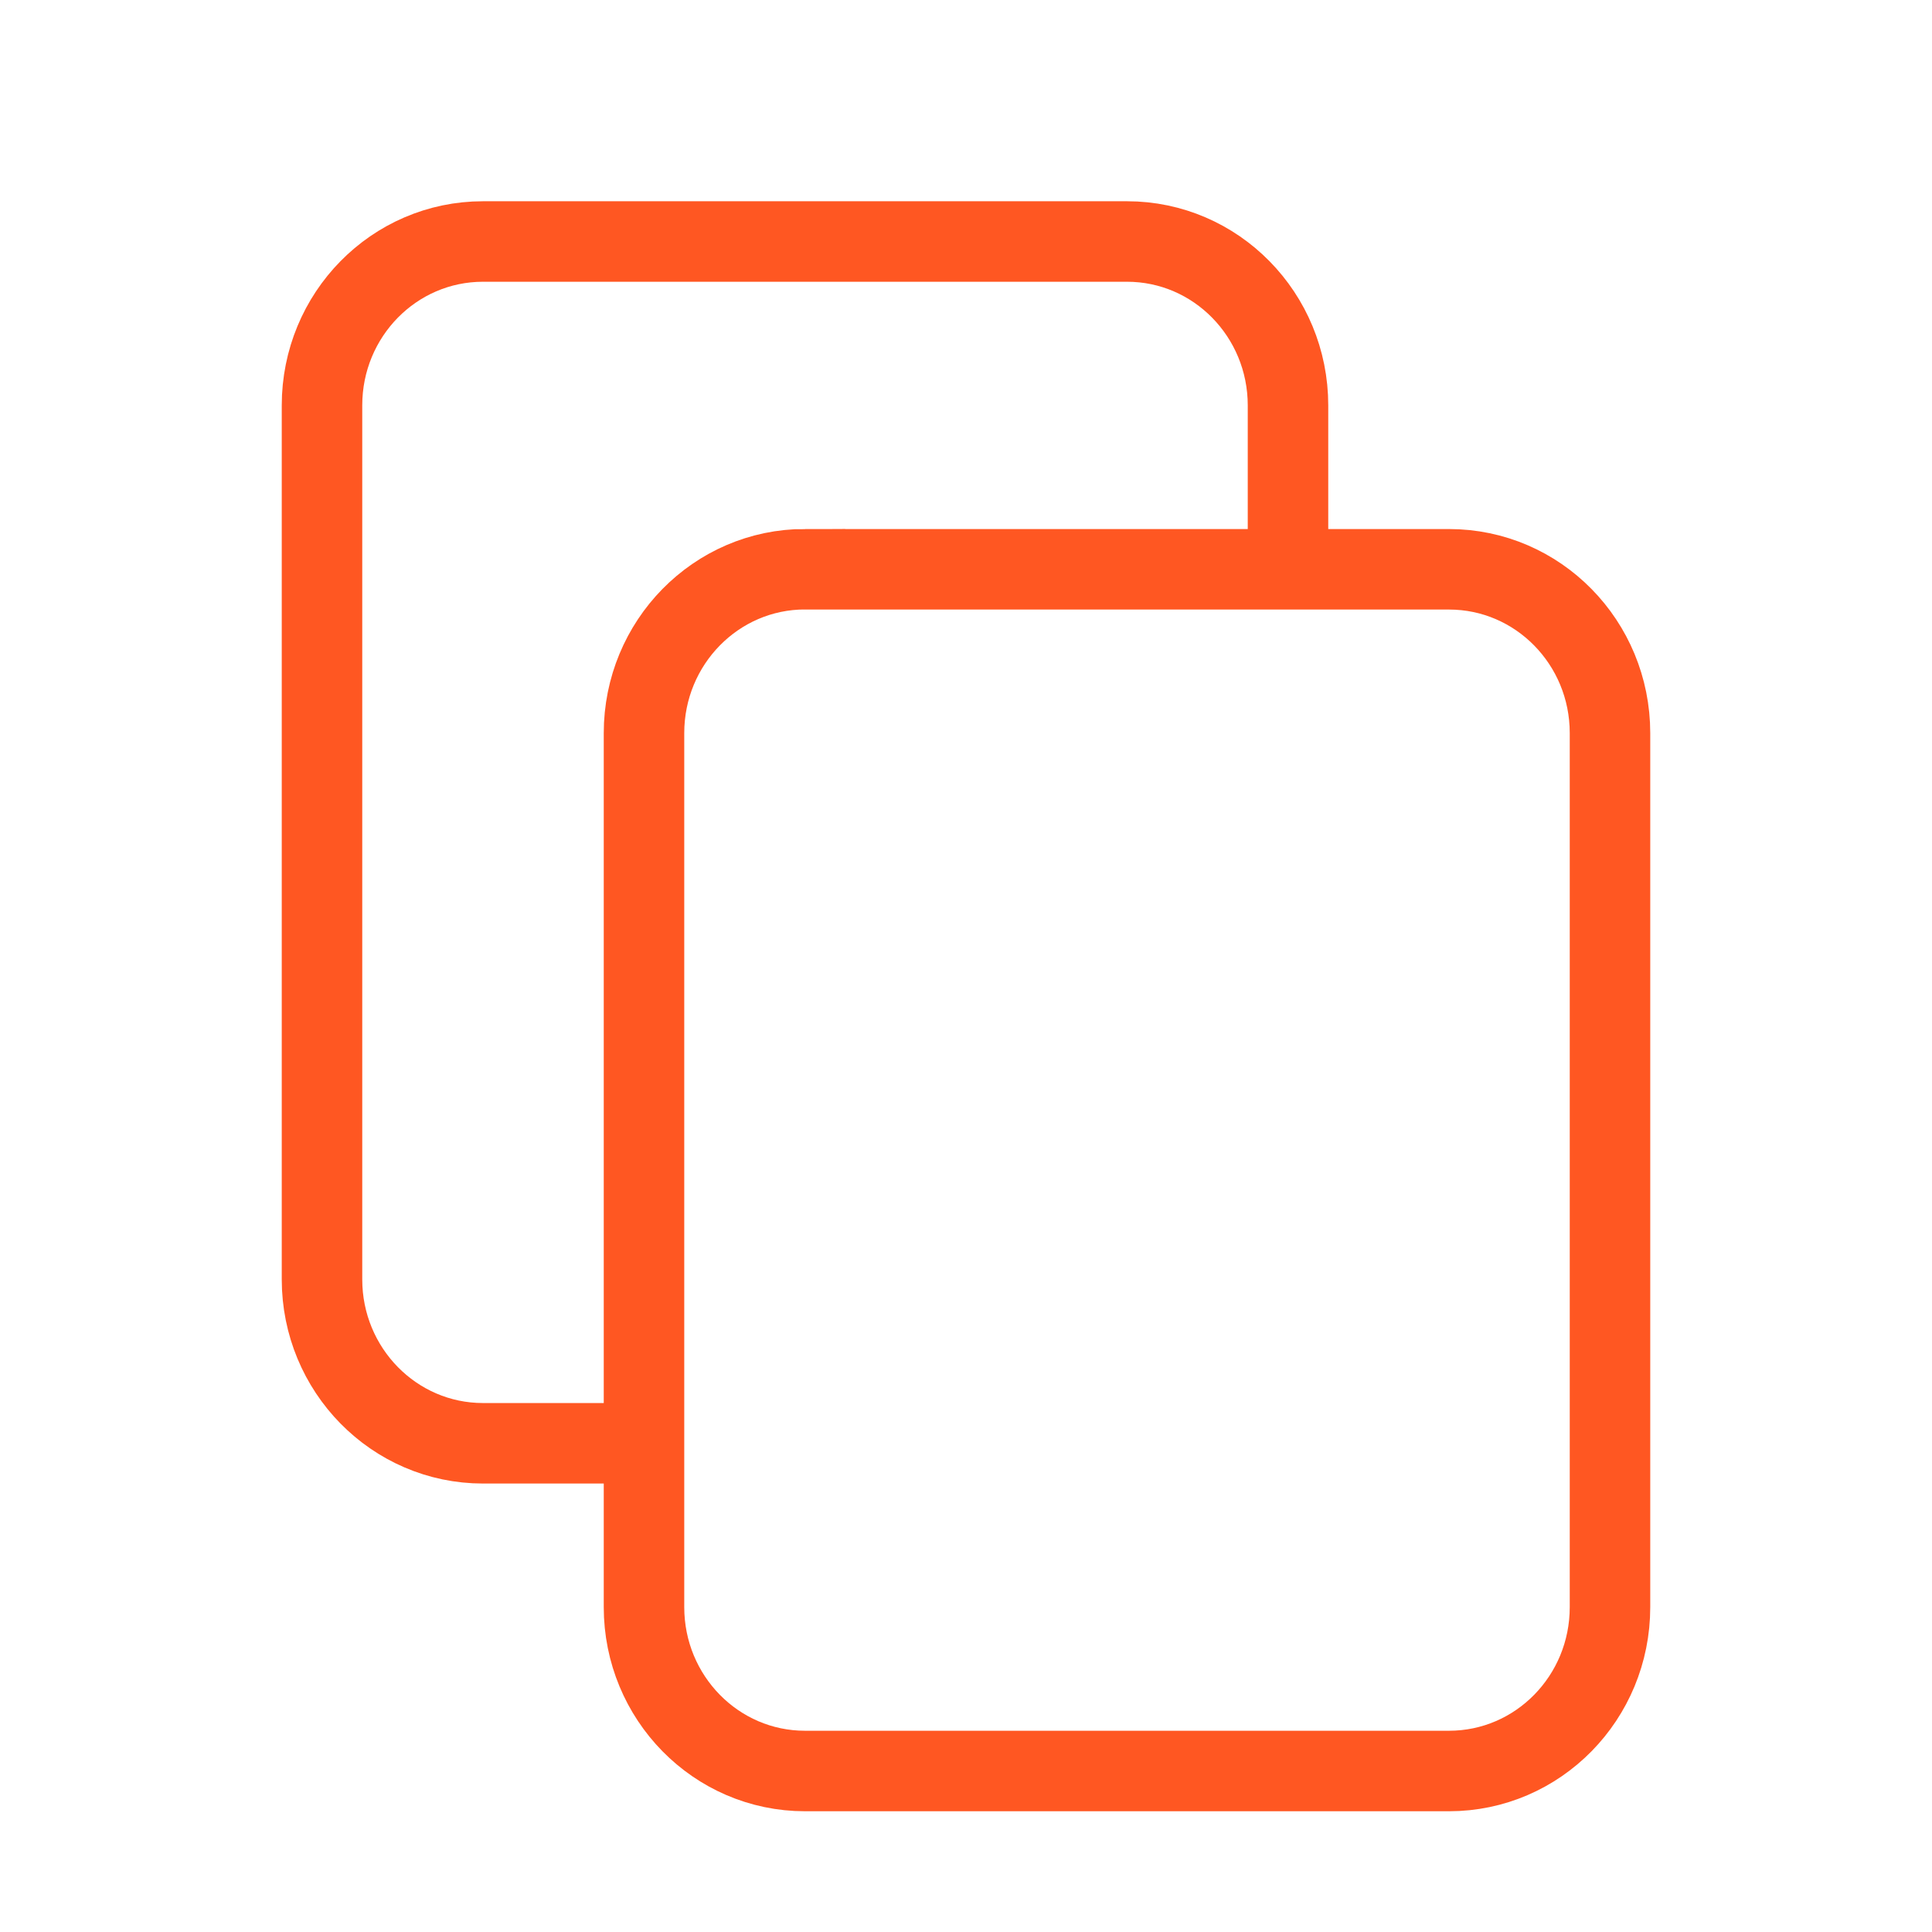
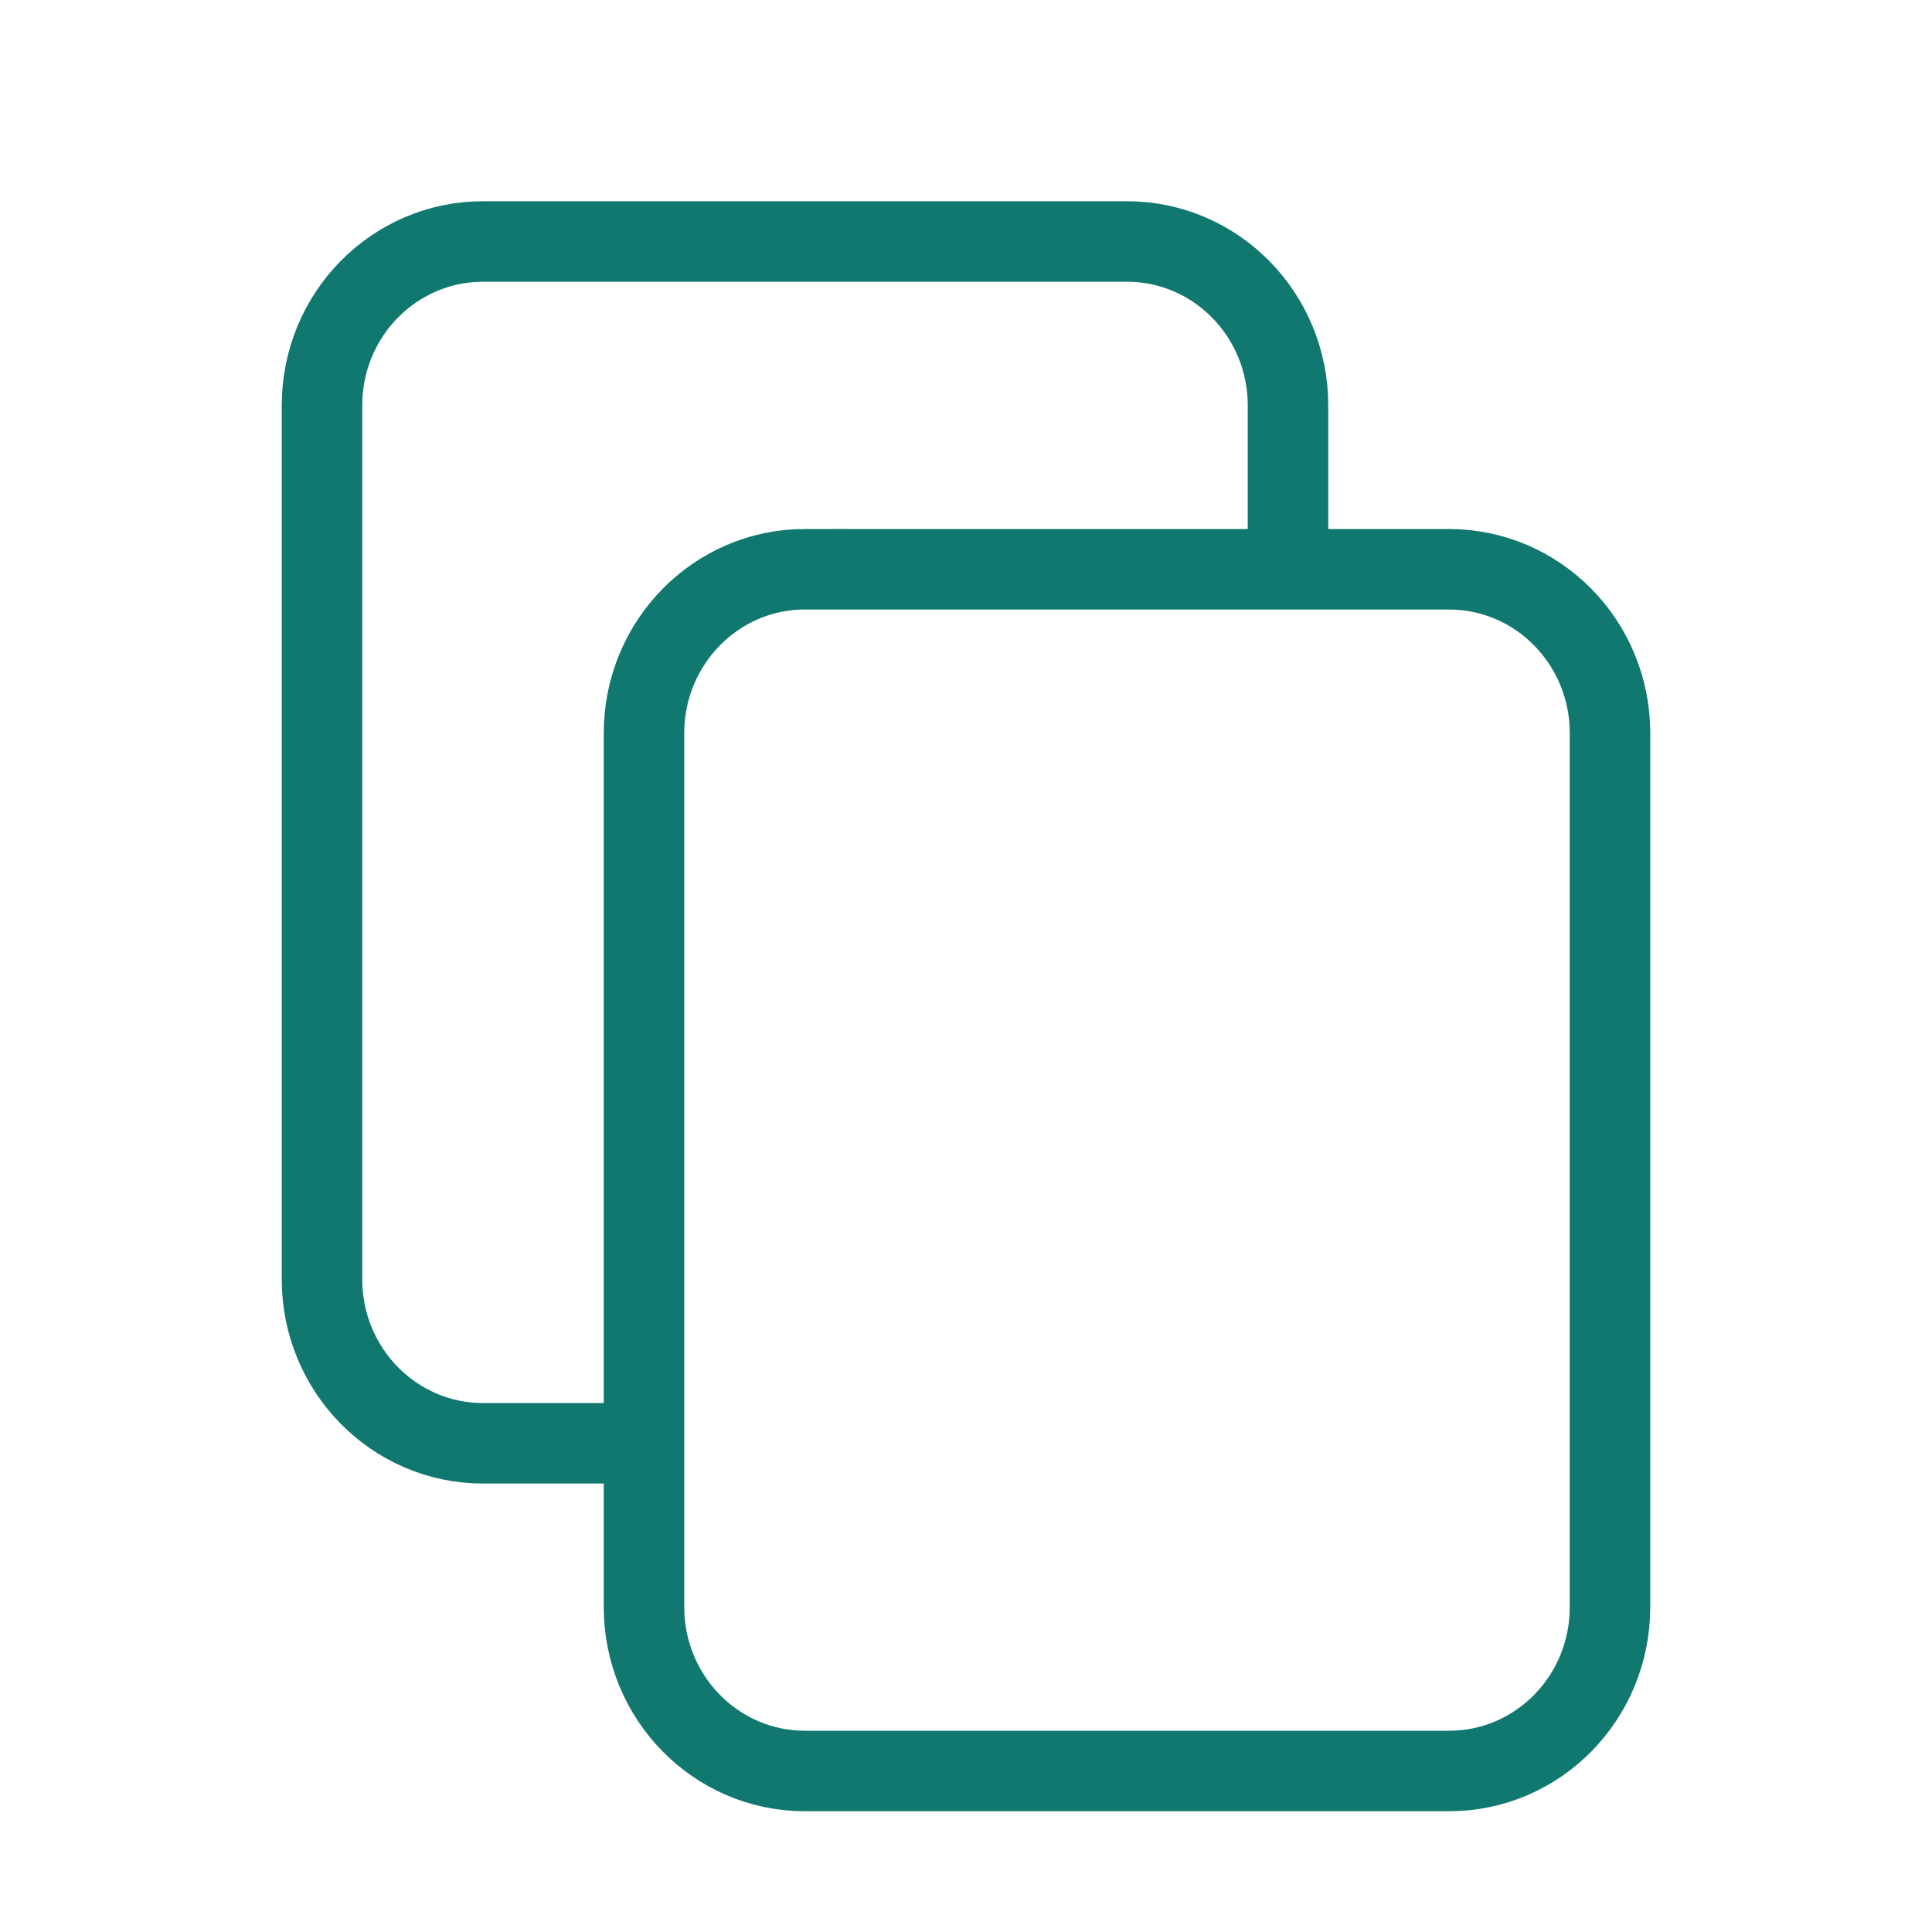
- <svg xmlns="http://www.w3.org/2000/svg" fill="none" shapeRendering="geometricPrecision" stroke="#FF5722" strokeLinecap="round" strokeLinejoin="round" strokeWidth="1.5" viewBox="0 0 24 24" width="14" height="14" version="1.1" id="svg4">
+ <svg xmlns="http://www.w3.org/2000/svg" fill="none" shapeRendering="geometricPrecision" stroke="#10786F" strokeLinecap="round" strokeLinejoin="round" strokeWidth="1.5" viewBox="0 0 24 24" width="14" height="14" version="1.1" id="svg4">
  <defs id="defs8" />
  <path d="M8 17.929H6c-1.105 0-2-.912-2-2.036V5.036C4 3.91 4.895 3 6 3h8c1.105 0 2 .911 2 2.036v1.866m-6 .17h8c1.105 0 2 .91 2 2.035v10.857C20 21.09 19.105 22 18 22h-8c-1.105 0-2-.911-2-2.036V9.107c0-1.124.895-2.036 2-2.036z" id="path2" />
</svg>
